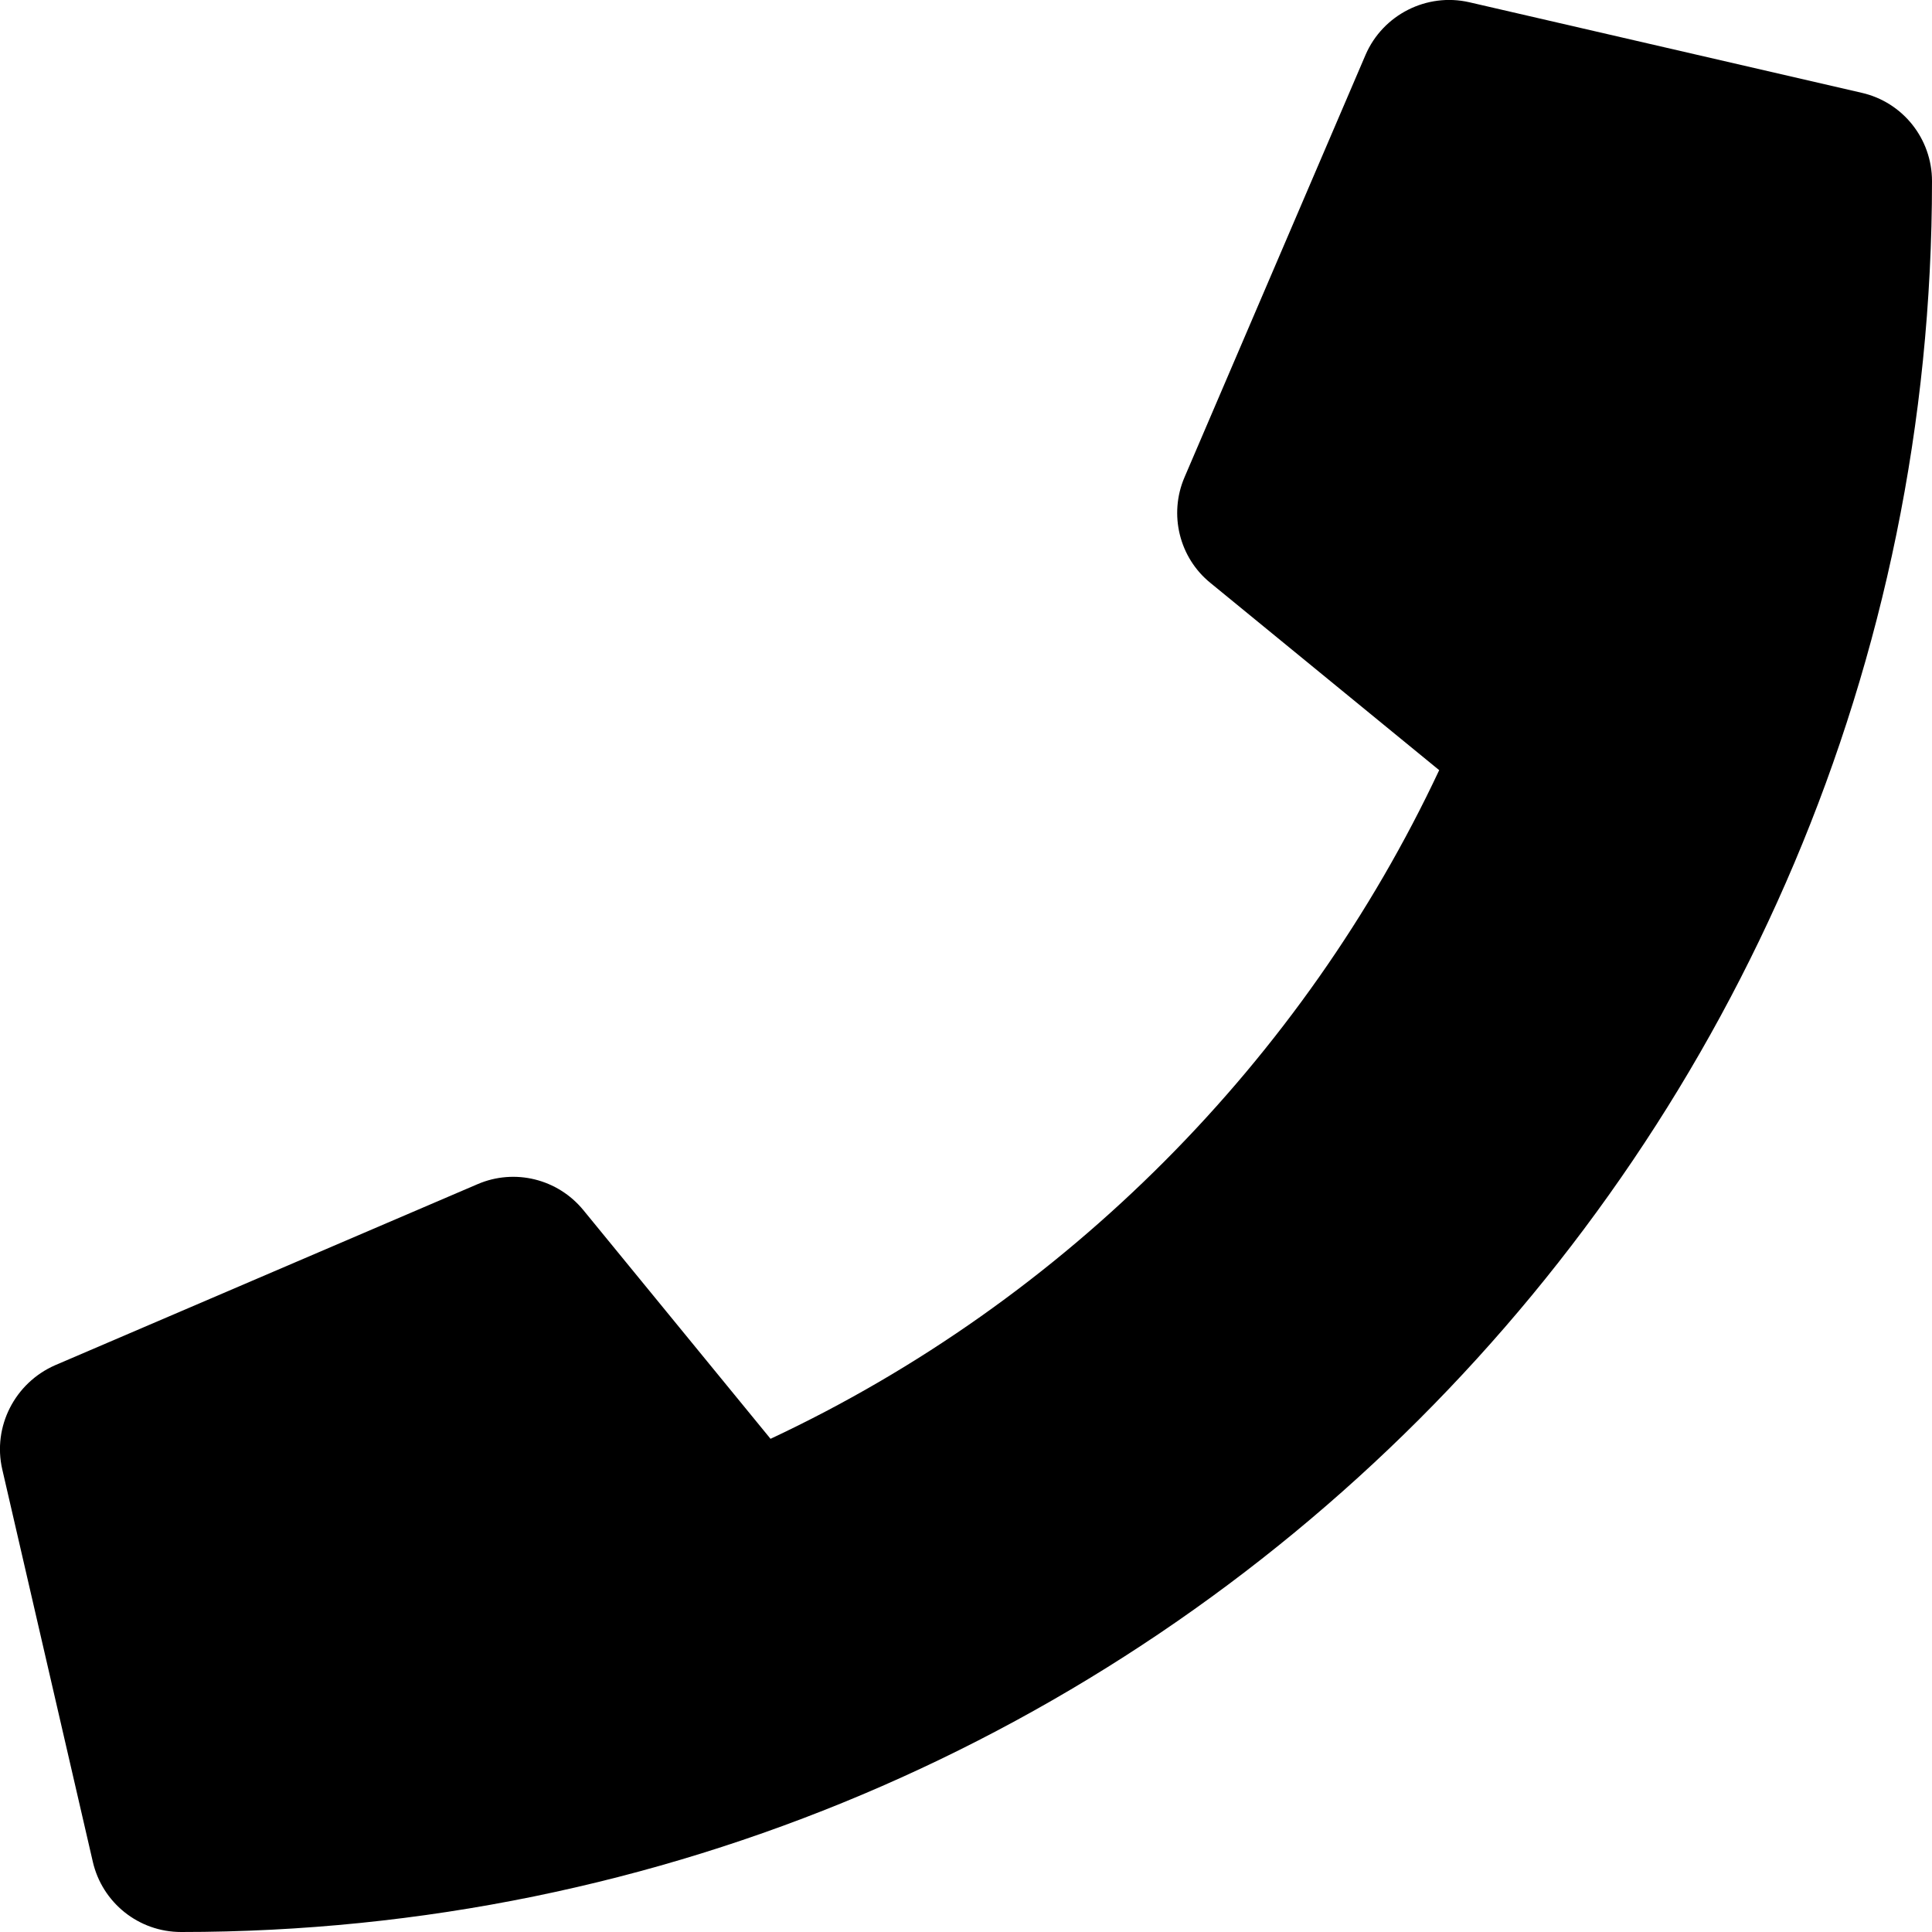
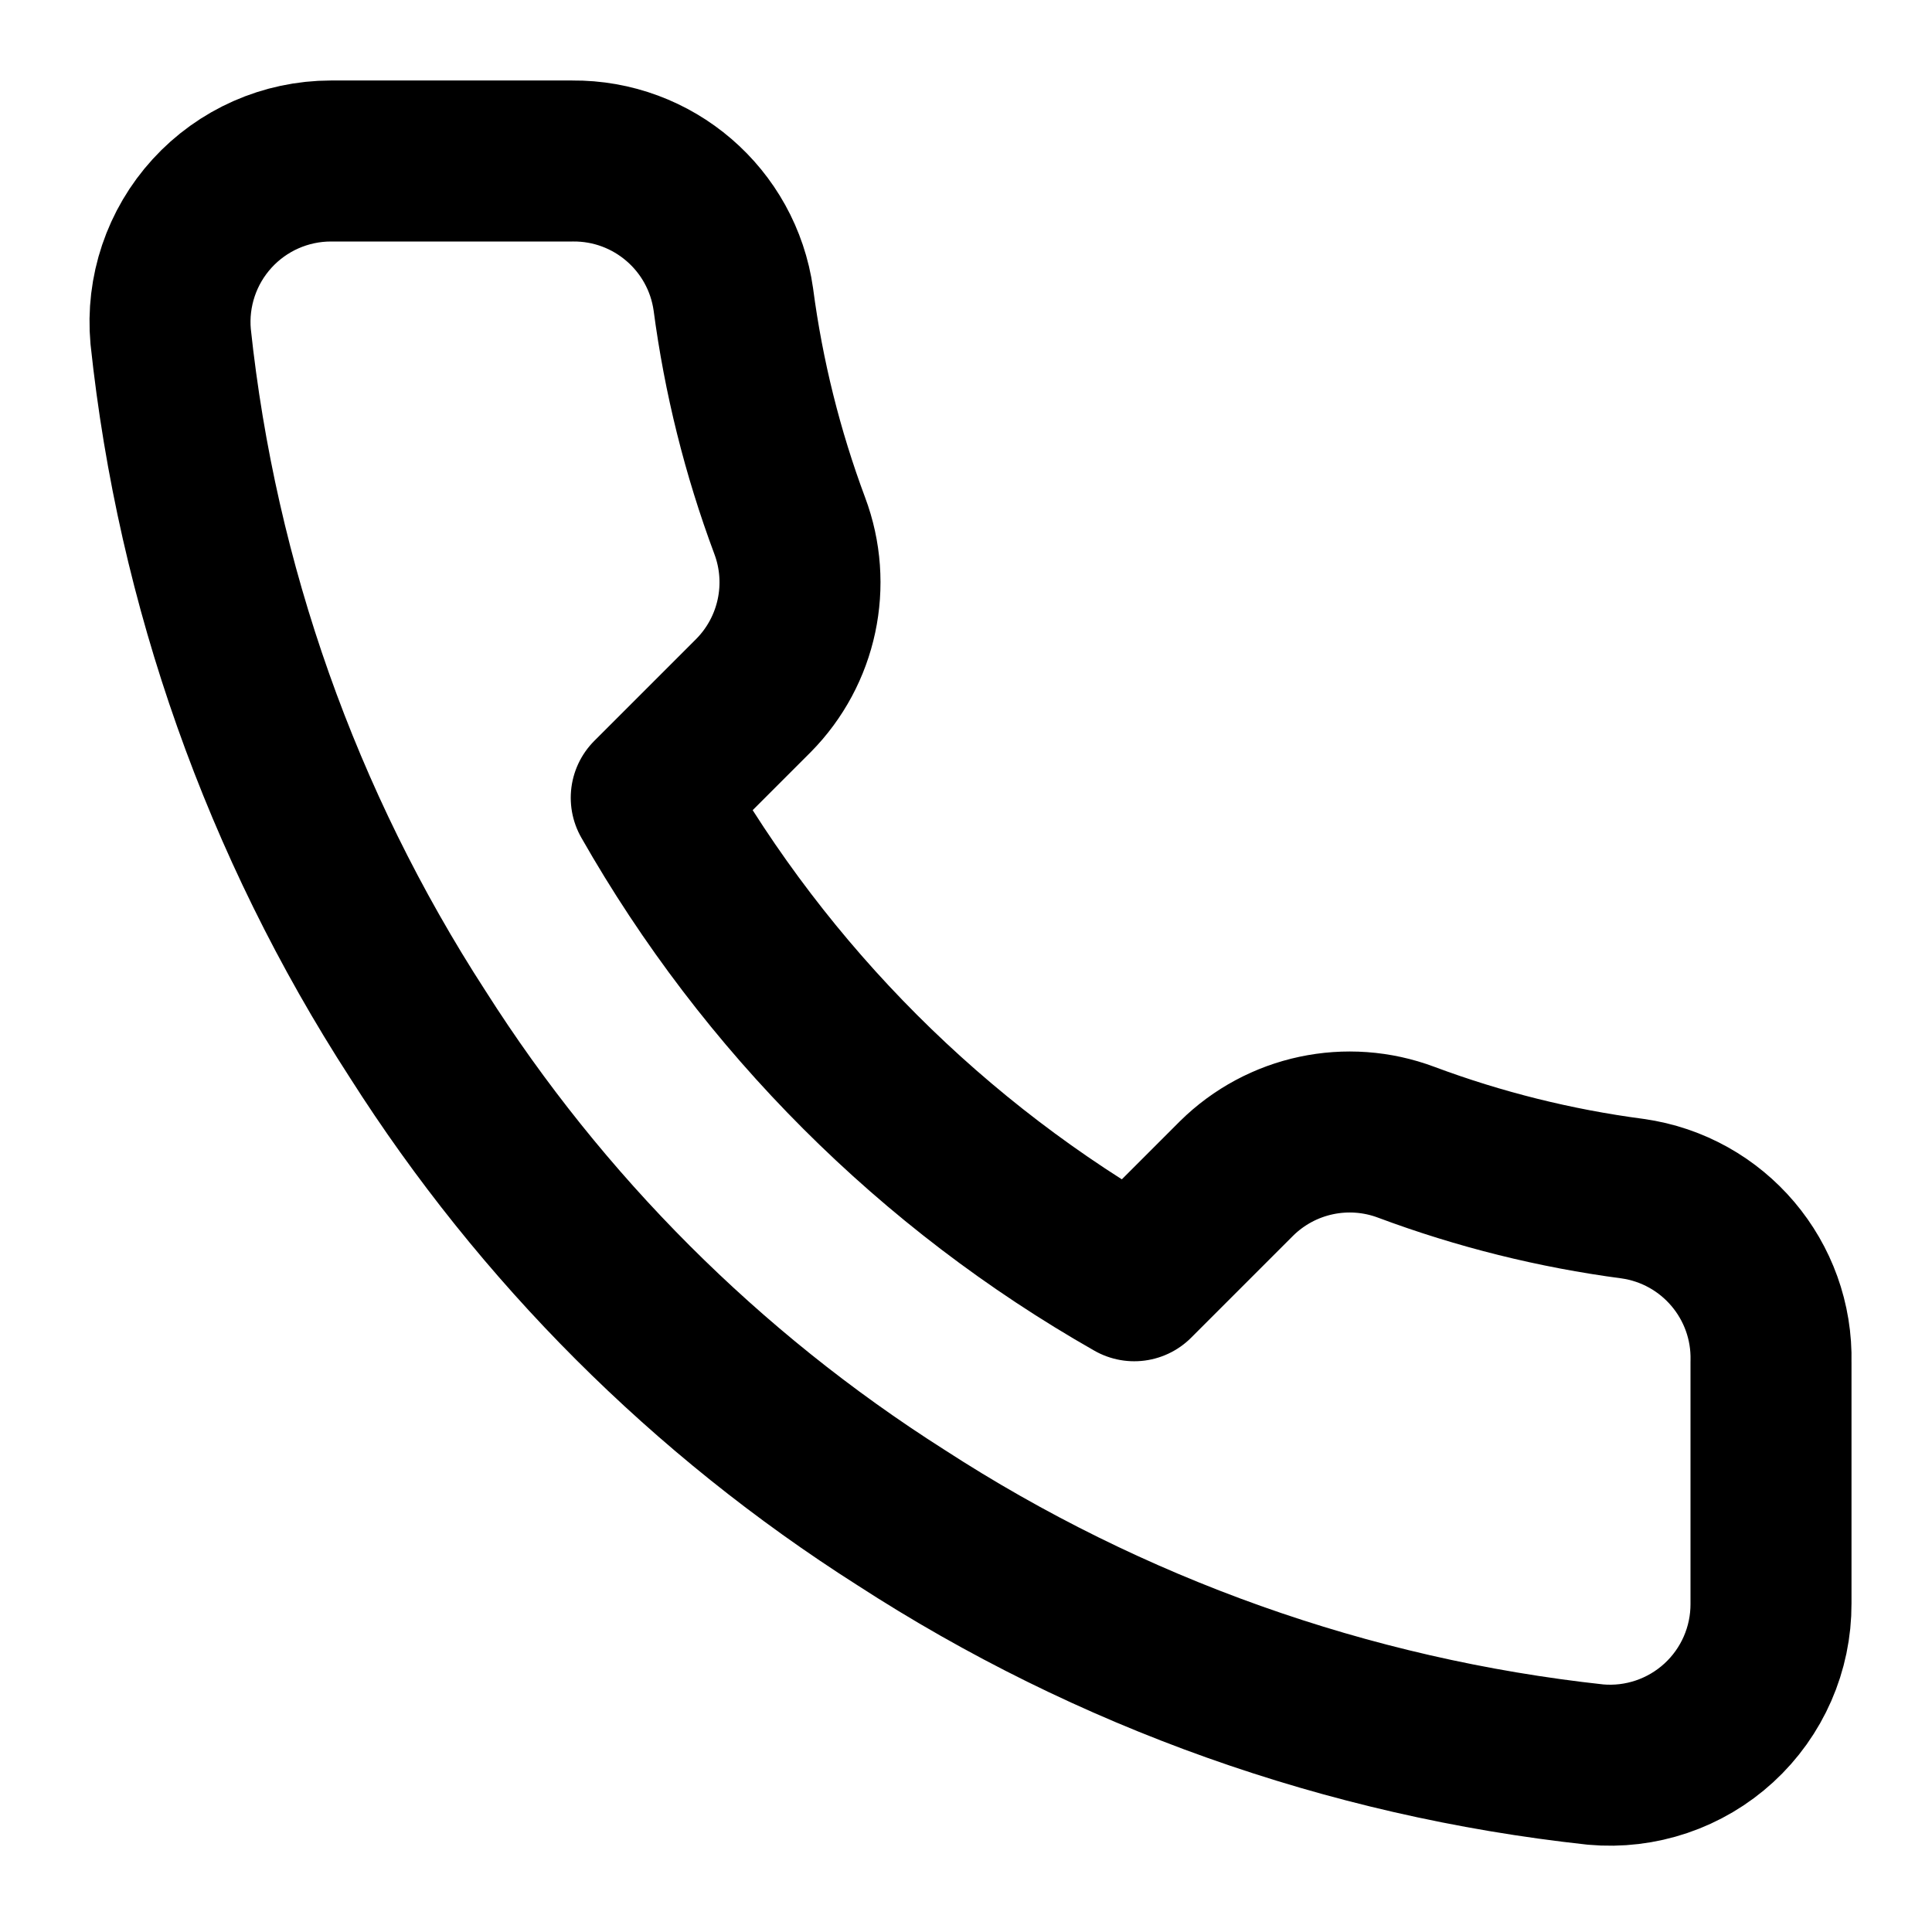
- <svg xmlns="http://www.w3.org/2000/svg" viewBox="0 0 512 512">
-   <path d="M493.4 24.6l-104-24c-11.3-2.6-22.9 3.3-27.5 13.9l-48 112c-4.2 9.8-1.4 21.3 6.9 28l60.6 49.6c-36 76.7-98.9 140.5-177.2 177.2l-49.6-60.6c-6.8-8.3-18.2-11.1-28-6.9l-112 48C3.9 366.5-2 378.1.6 389.4l24 104C27.1 504.2 36.7 512 48 512c256.1 0 464-207.5 464-464 0-11.2-7.7-20.9-18.6-23.4z" />
+ <svg xmlns="http://www.w3.org/2000/svg" width="24" height="24" viewBox="0 0 24 24" fill="none" stroke="currentColor" stroke-width="2" stroke-linecap="round" stroke-linejoin="round" class="feather feather-phone">
+   <path d="M22 16.92v3a2 2 0 0 1-2.18 2 19.79 19.79 0 0 1-8.63-3.07 19.5 19.5 0 0 1-6-6 19.79 19.79 0 0 1-3.07-8.67A2 2 0 0 1 4.11 2h3a2 2 0 0 1 2 1.72 12.84 12.84 0 0 0 .7 2.81 2 2 0 0 1-.45 2.11L8.09 9.91a16 16 0 0 0 6 6l1.27-1.27a2 2 0 0 1 2.11-.45 12.84 12.84 0 0 0 2.81.7A2 2 0 0 1 22 16.92z" />
</svg>
